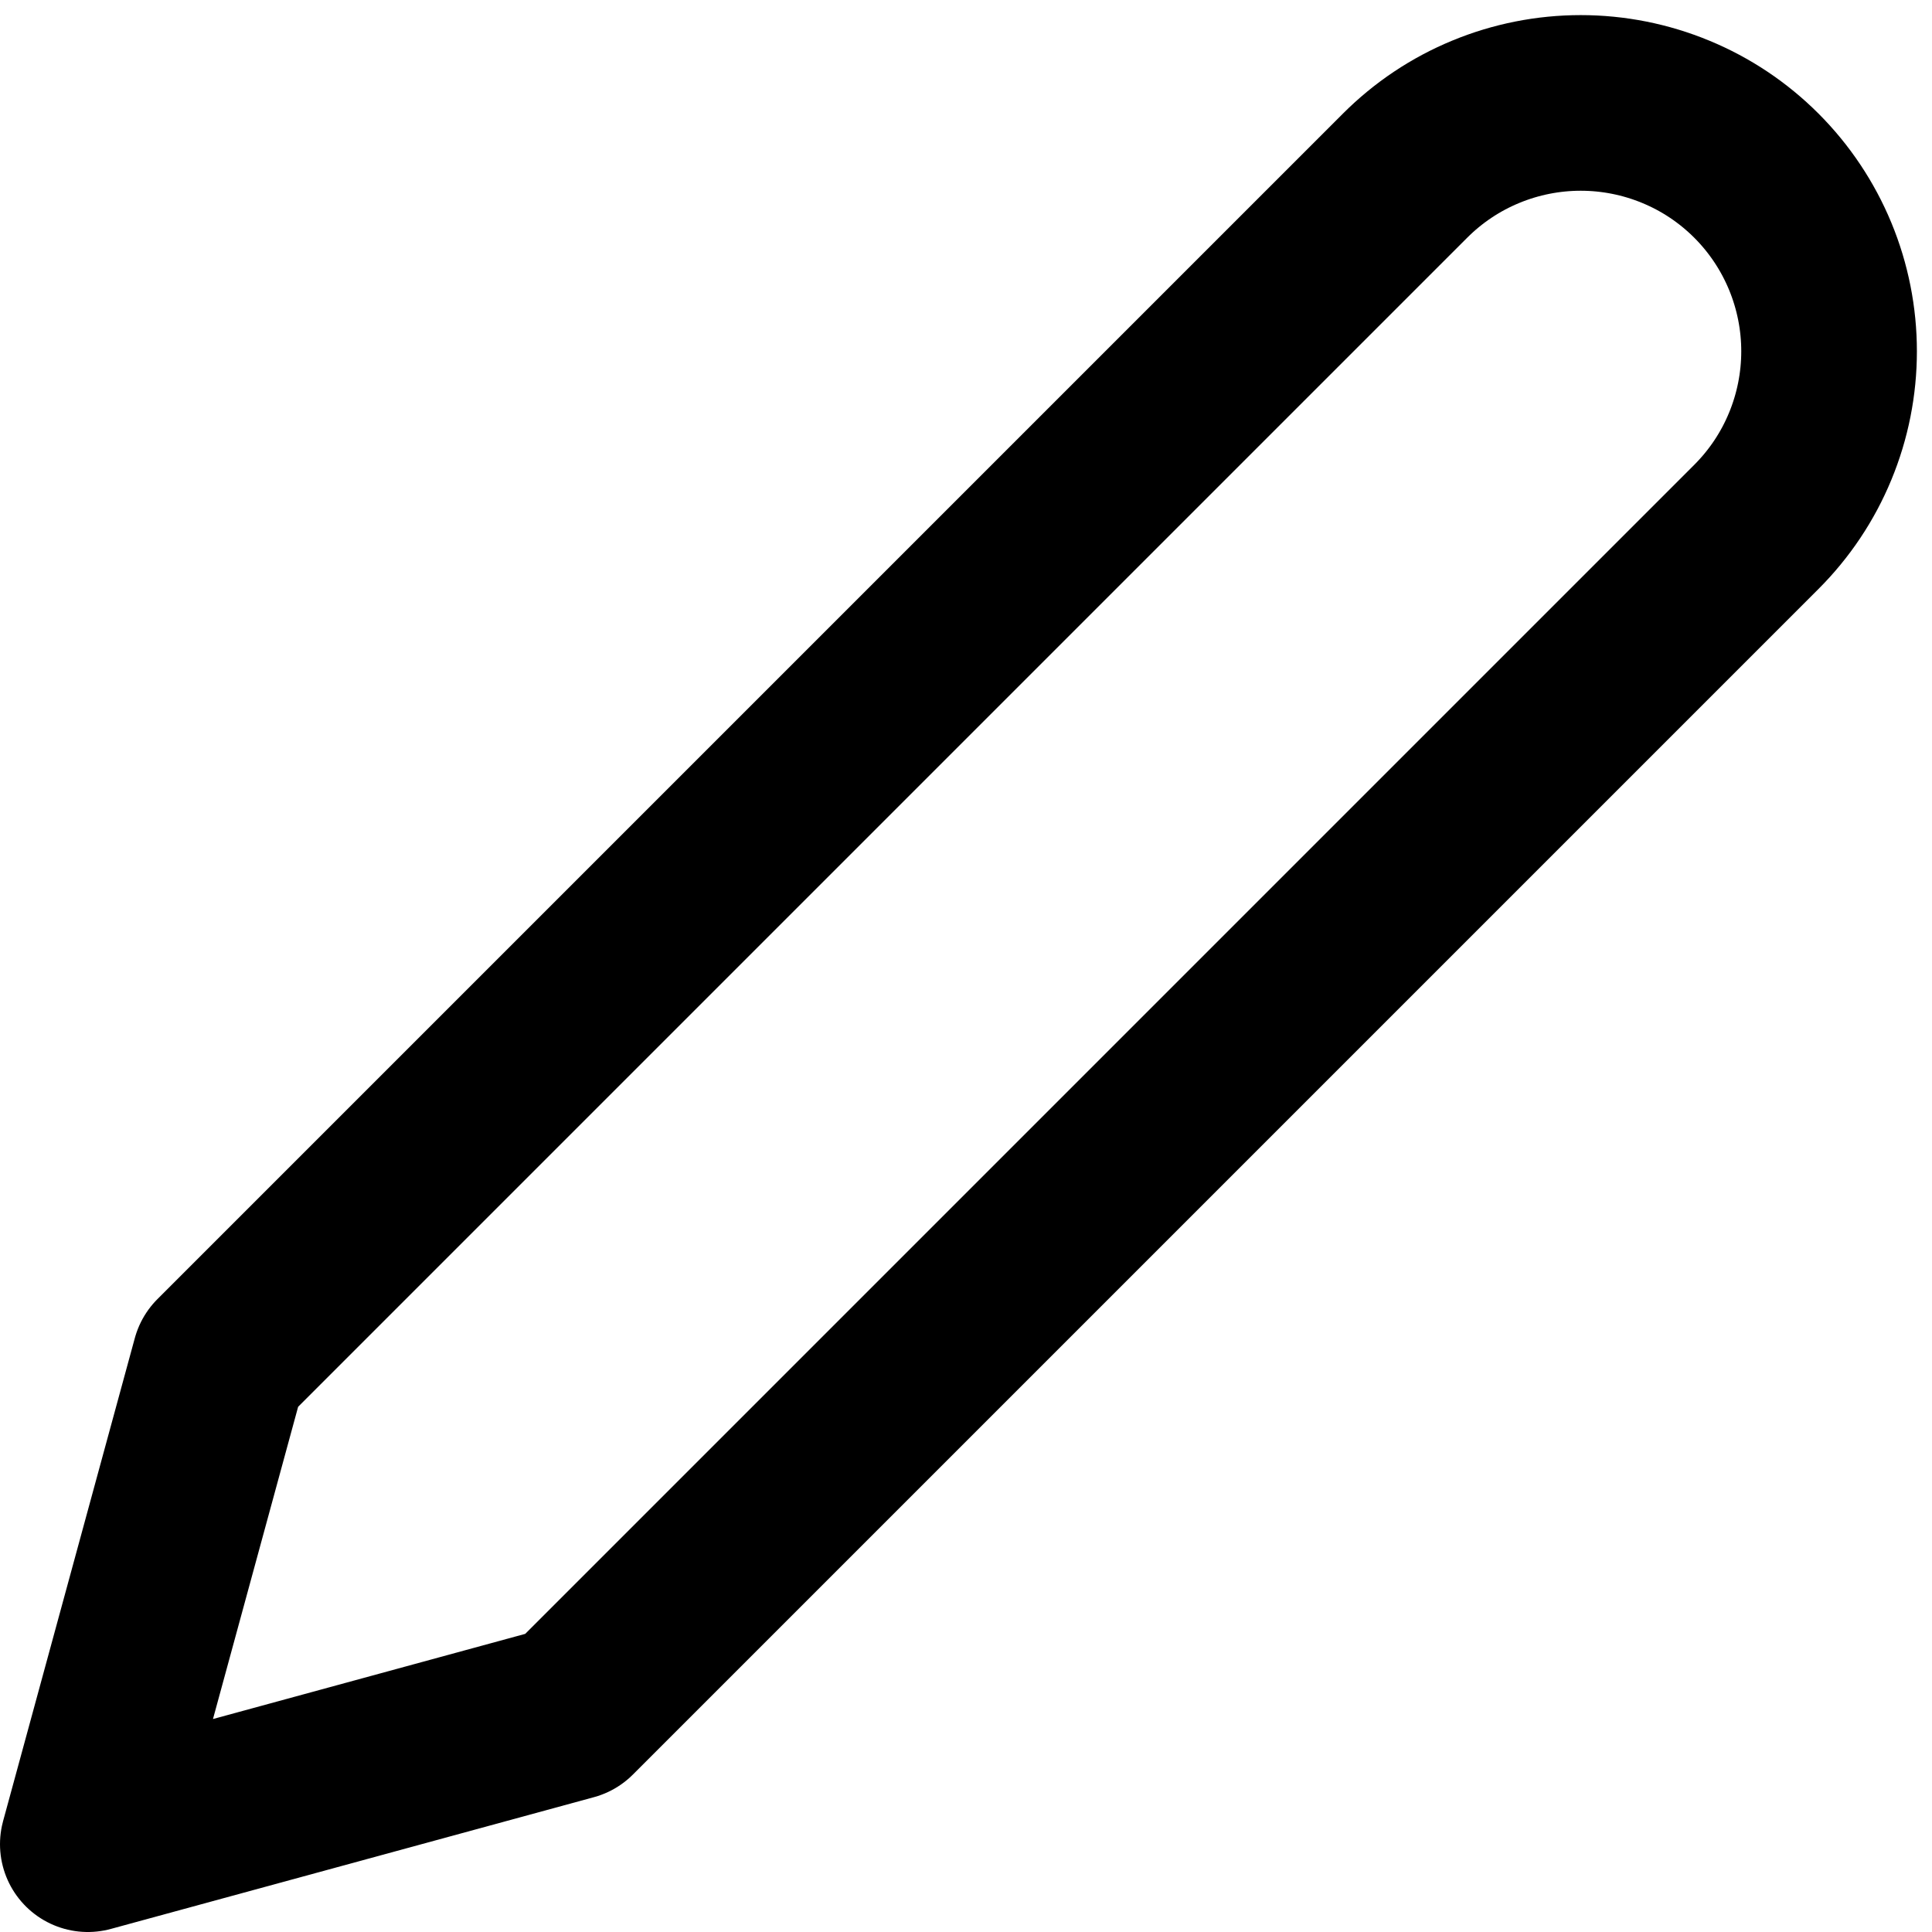
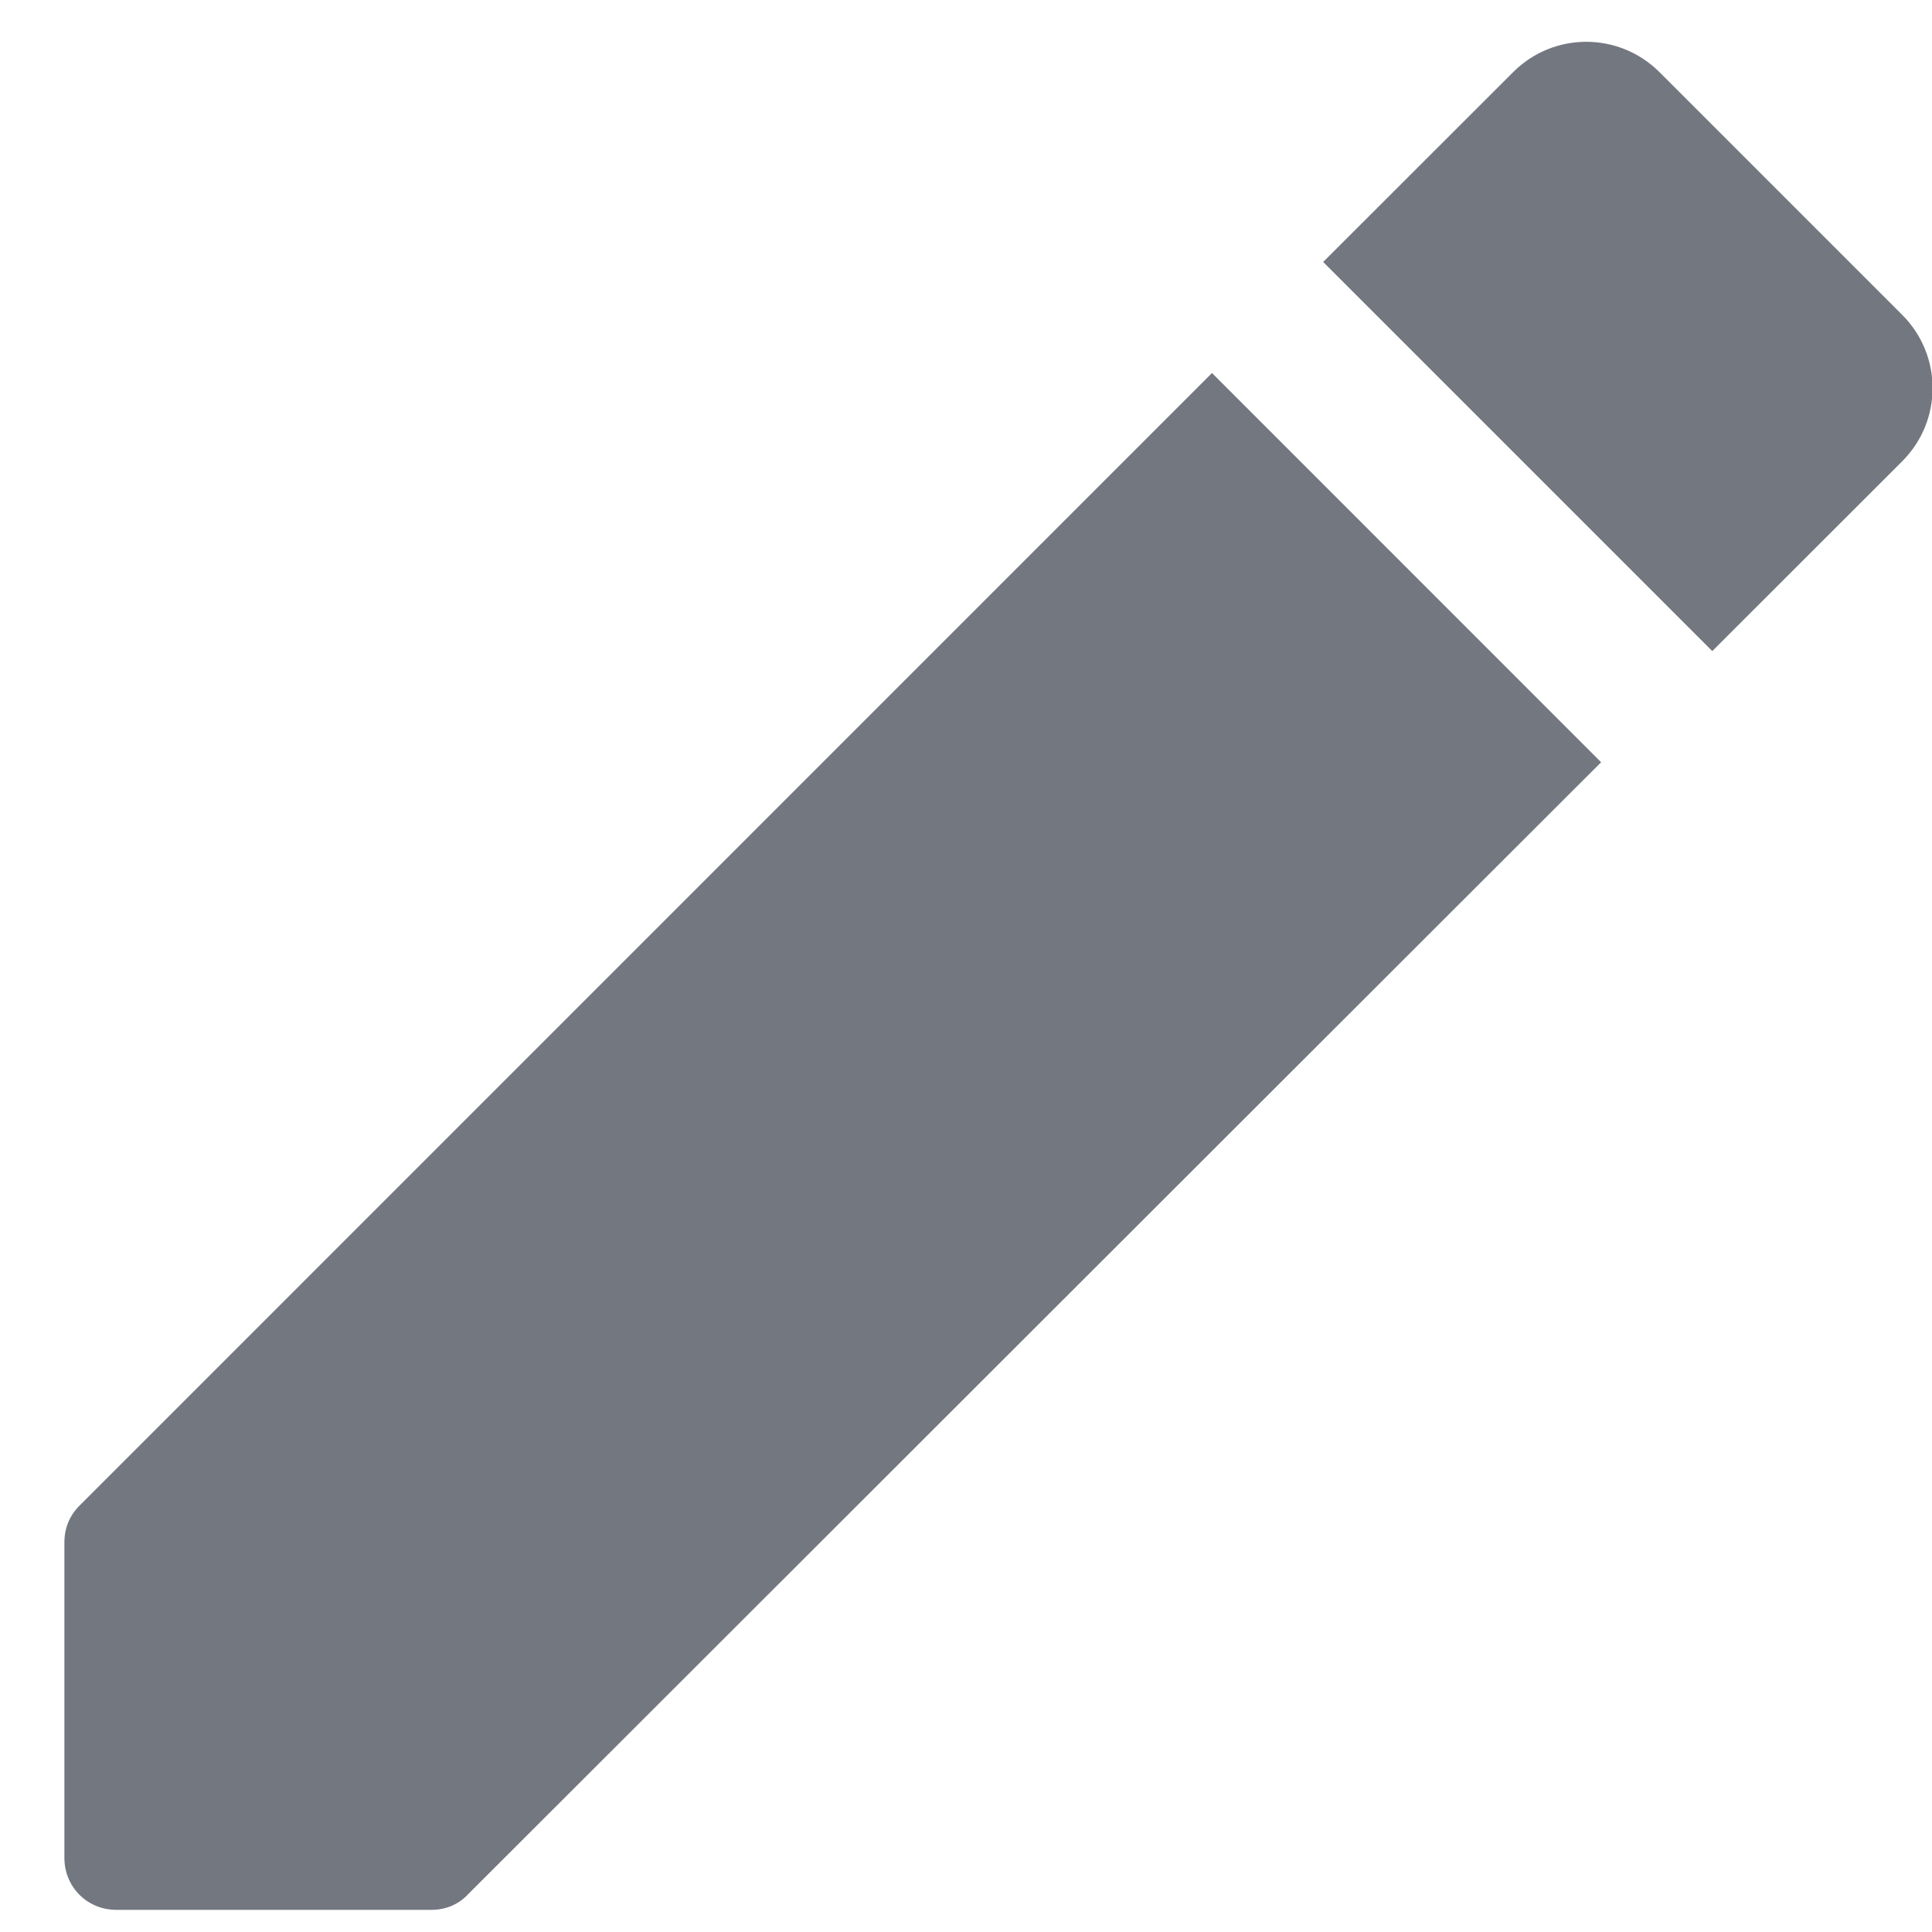
- <svg xmlns="http://www.w3.org/2000/svg" width="22" height="22" viewBox="0 0 22 22" fill="none">
-   <path d="M16 2C16.263 1.737 16.574 1.529 16.918 1.387C17.261 1.245 17.629 1.172 18 1.172C18.371 1.172 18.739 1.245 19.082 1.387C19.426 1.529 19.737 1.737 20 2C20.263 2.263 20.471 2.575 20.613 2.918C20.755 3.261 20.828 3.629 20.828 4C20.828 4.371 20.755 4.739 20.613 5.082C20.471 5.426 20.263 5.737 20 6L6.5 19.5L1 21L2.5 15.5L16 2Z" stroke="black" stroke-width="2" stroke-linecap="round" stroke-linejoin="round" />
+ <svg xmlns="http://www.w3.org/2000/svg" width="15" height="15" viewBox="0 0 15 15" fill="none">
+   <path d="M0.5 11.976V14.425C0.5 14.65 0.677 14.828 0.903 14.828H3.352C3.457 14.828 3.561 14.787 3.634 14.707L12.431 5.918L9.41 2.896L0.621 11.686C0.54 11.766 0.5 11.863 0.5 11.976Z" fill="#737780" />
+   <path d="M14.769 2.445L12.884 0.56C12.569 0.246 12.062 0.246 11.748 0.56L10.273 2.034L13.294 5.055L14.769 3.581C15.083 3.267 15.083 2.759 14.769 2.445Z" fill="#737780" />
</svg>
